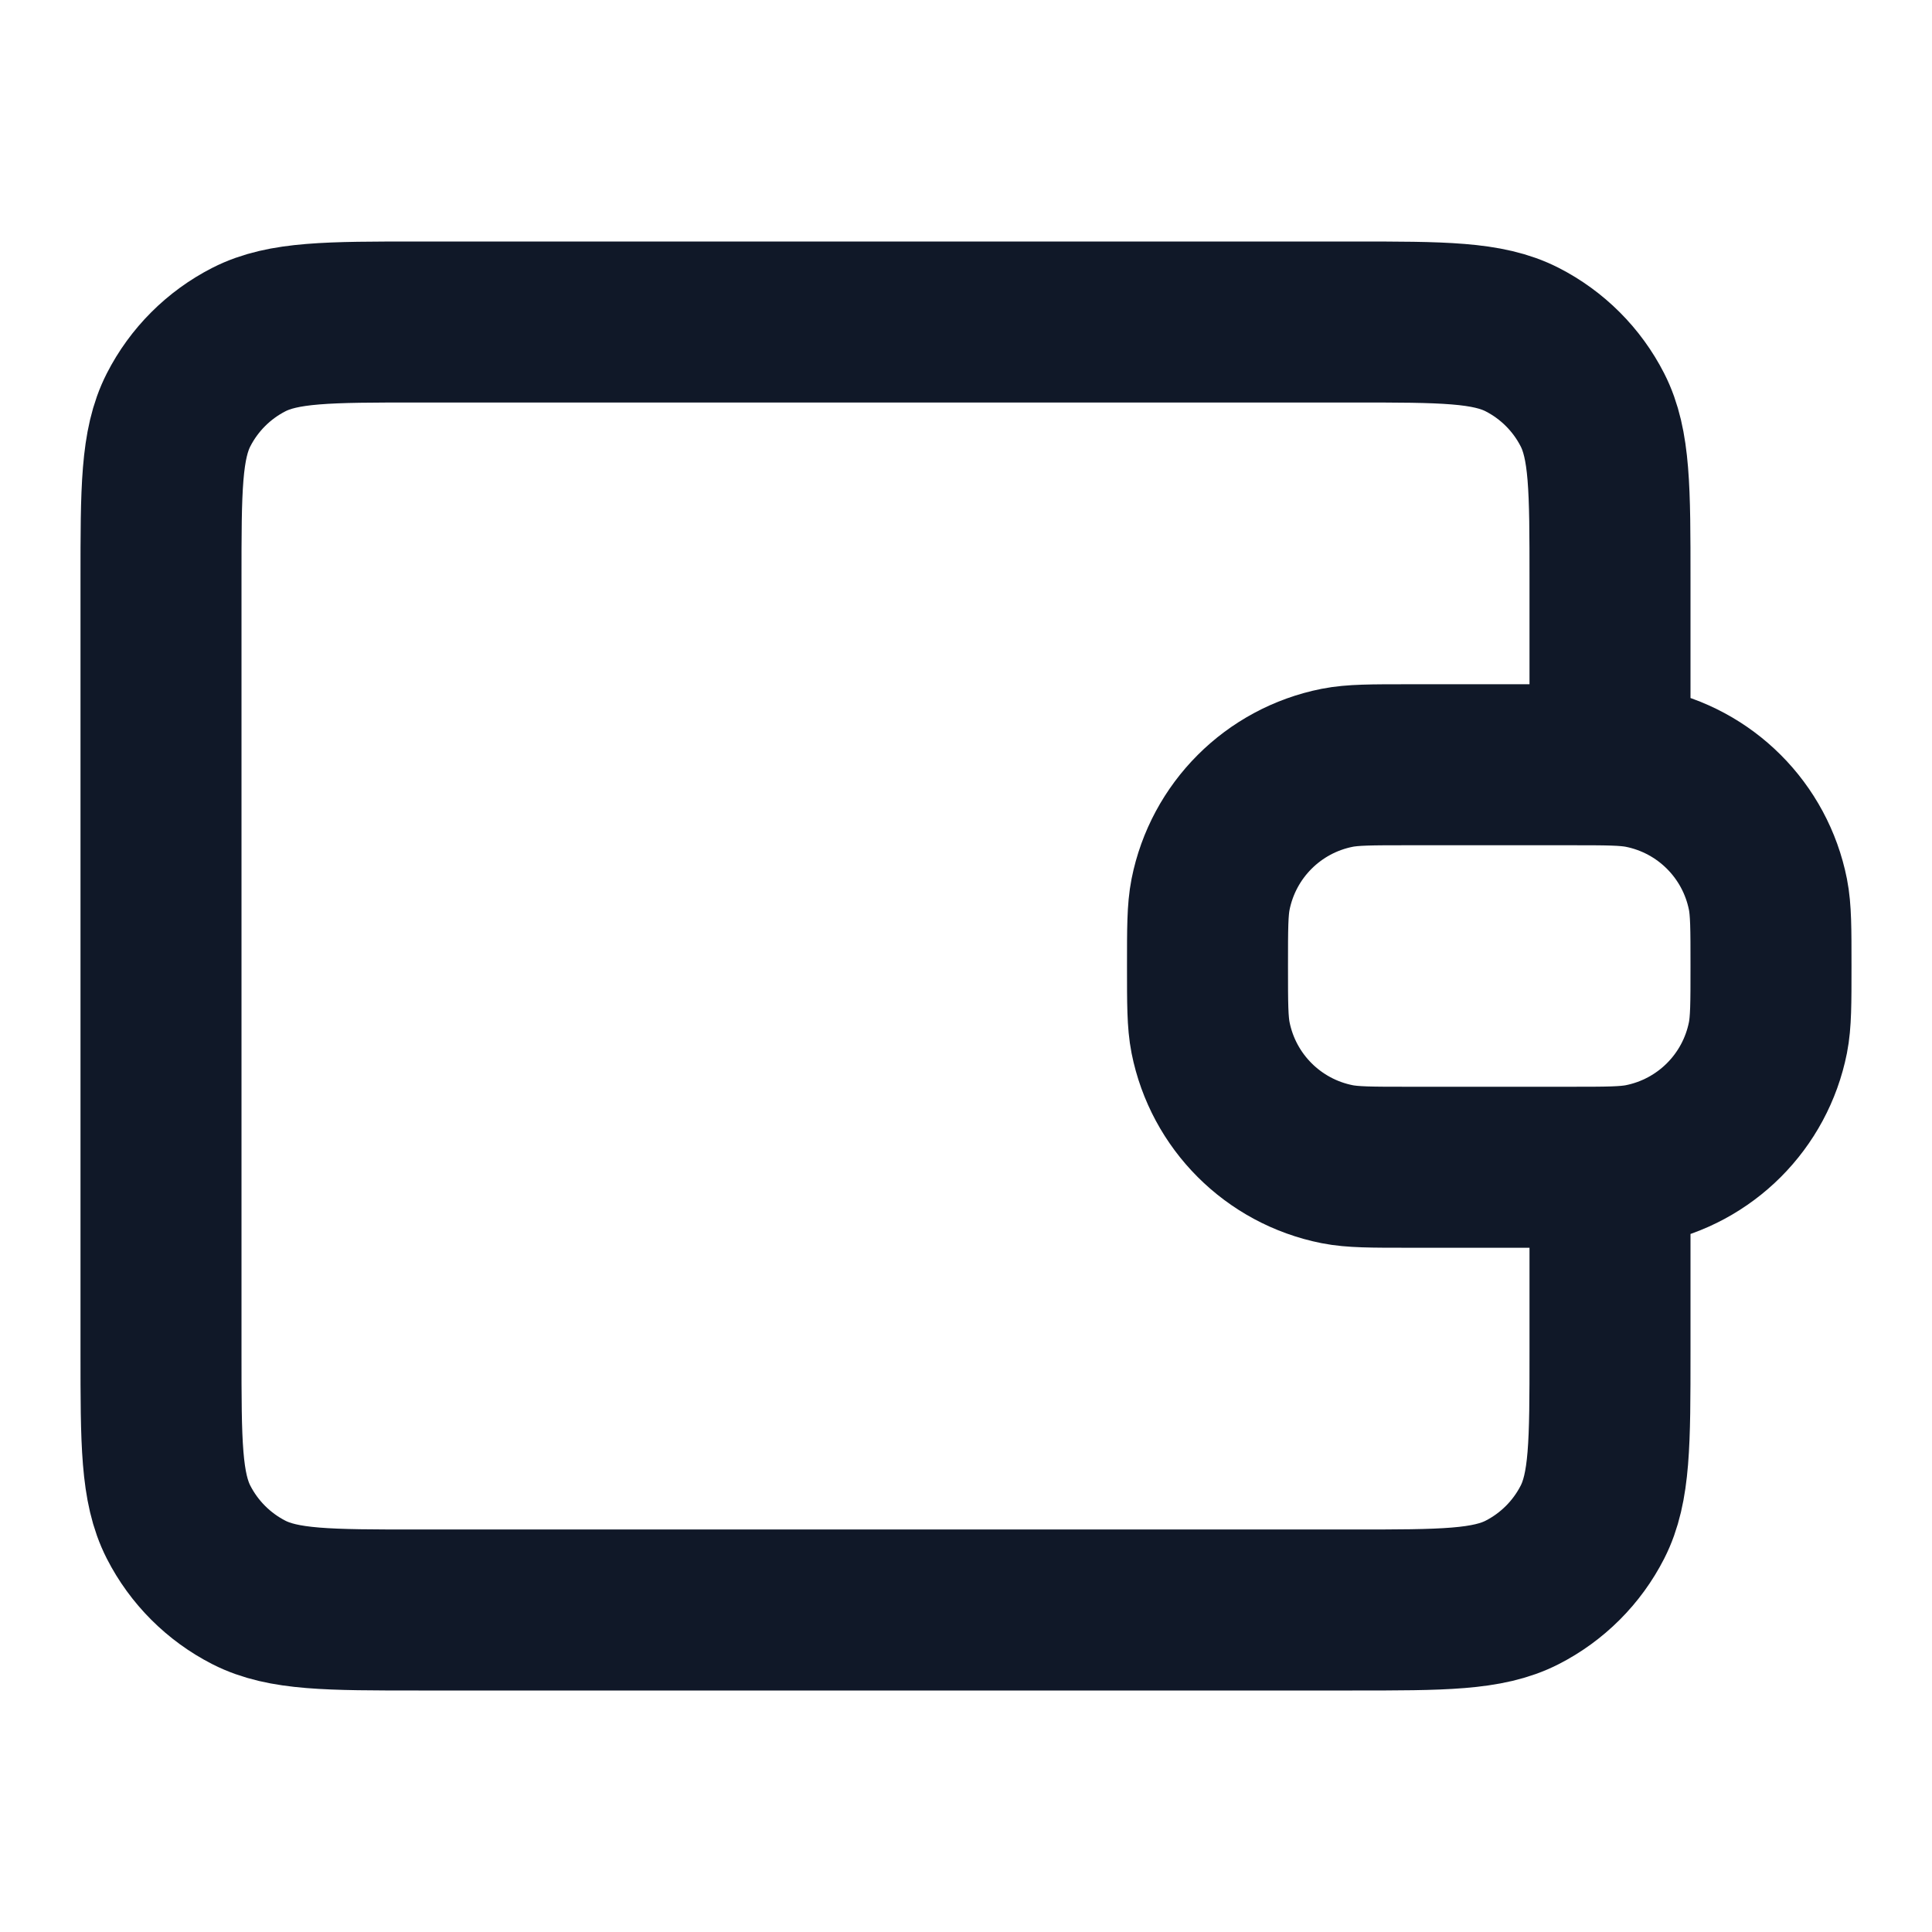
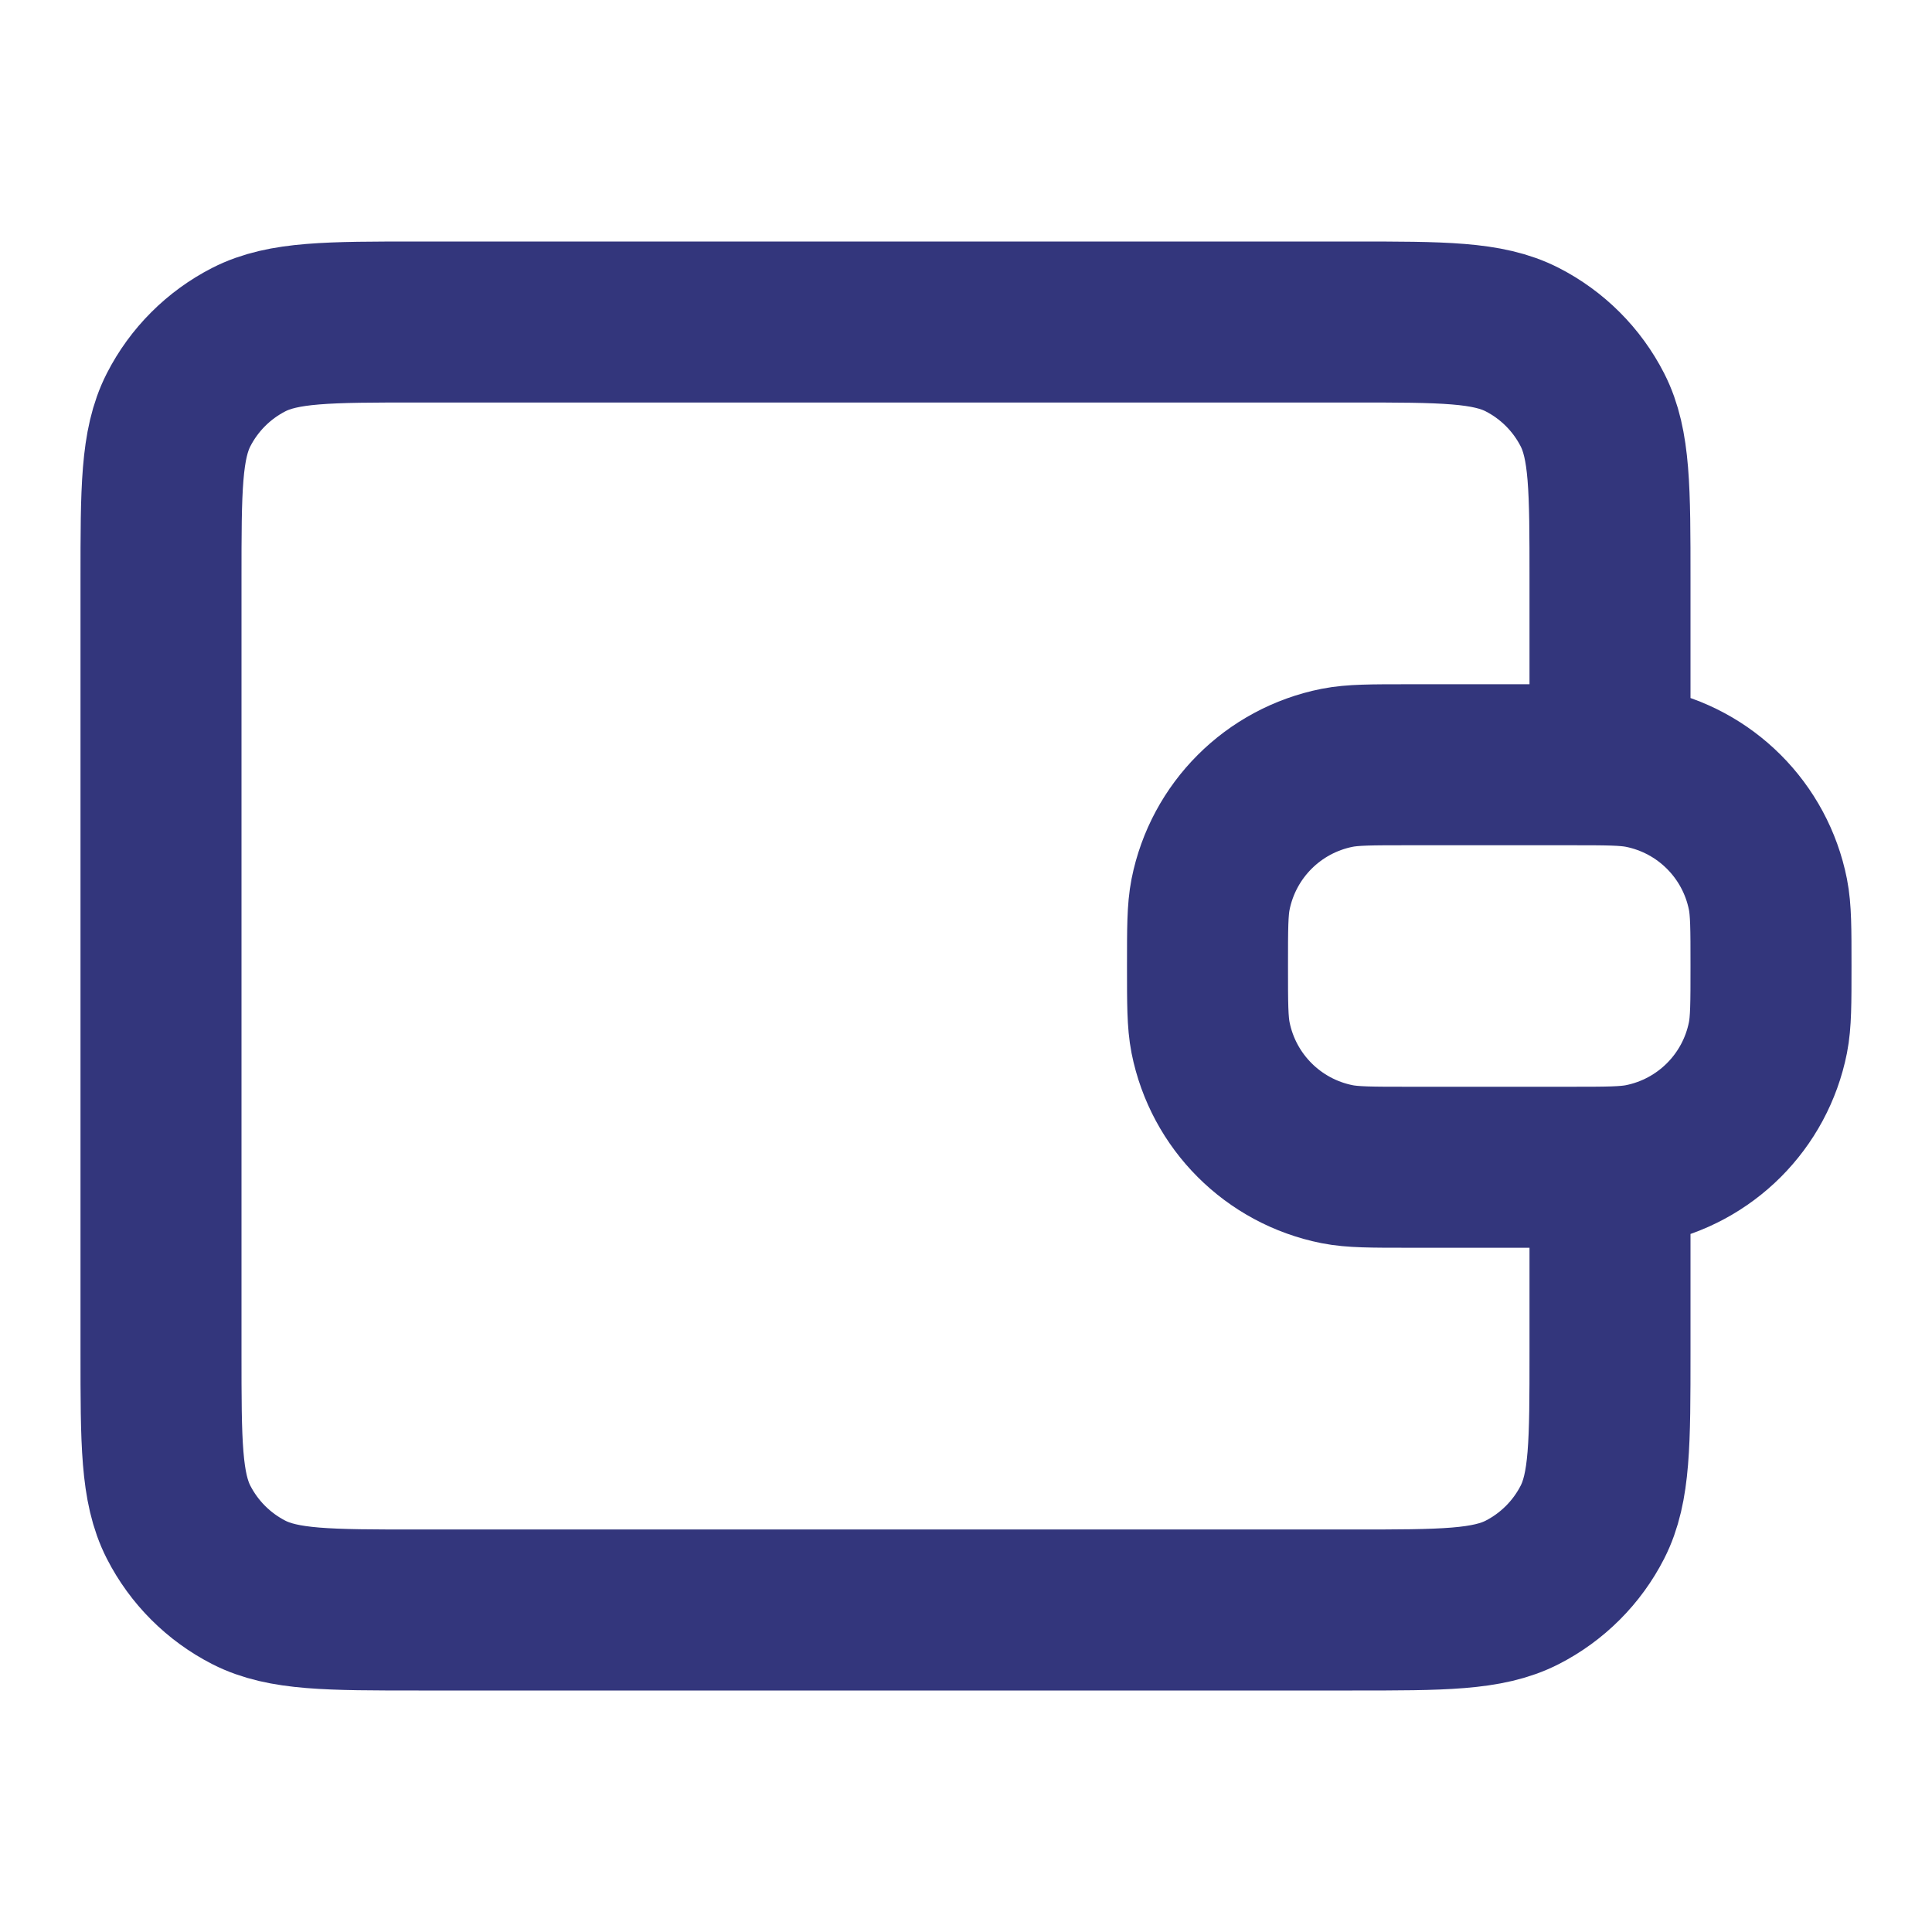
<svg xmlns="http://www.w3.org/2000/svg" width="24" height="24" viewBox="0 0 24 24" fill="none">
  <g id="wallet-04">
-     <path id="Icon" d="M20 9.5V7.2C20 6.08 20 5.52 19.782 5.092C19.59 4.716 19.284 4.41 18.908 4.218C18.48 4 17.92 4 16.8 4H5.2C4.08 4 3.52 4 3.092 4.218C2.716 4.41 2.41 4.716 2.218 5.092C2 5.52 2 6.08 2 7.2V16.8C2 17.92 2 18.48 2.218 18.908C2.41 19.284 2.716 19.59 3.092 19.782C3.52 20 4.08 20 5.2 20L16.8 20C17.92 20 18.48 20 18.908 19.782C19.284 19.59 19.59 19.284 19.782 18.908C20 18.48 20 17.92 20 16.8V14.5M15 12C15 11.535 15 11.303 15.038 11.11C15.196 10.316 15.816 9.696 16.61 9.538C16.803 9.5 17.035 9.5 17.5 9.5H19.5C19.965 9.5 20.197 9.5 20.39 9.538C21.184 9.696 21.804 10.316 21.962 11.11C22 11.303 22 11.535 22 12C22 12.465 22 12.697 21.962 12.89C21.804 13.684 21.184 14.304 20.39 14.462C20.197 14.5 19.965 14.5 19.5 14.5H17.5C17.035 14.5 16.803 14.5 16.61 14.462C15.816 14.304 15.196 13.684 15.038 12.89C15 12.697 15 12.465 15 12Z" stroke="#101828" stroke-width="2" stroke-linecap="round" stroke-linejoin="round" />
+     <path id="Icon" d="M20 9.5V7.2C20 6.08 20 5.52 19.782 5.092C19.59 4.716 19.284 4.41 18.908 4.218C18.48 4 17.92 4 16.8 4H5.2C4.08 4 3.52 4 3.092 4.218C2.716 4.41 2.41 4.716 2.218 5.092C2 5.52 2 6.08 2 7.2V16.8C2 17.92 2 18.48 2.218 18.908C2.41 19.284 2.716 19.59 3.092 19.782C3.52 20 4.08 20 5.2 20L16.8 20C17.92 20 18.48 20 18.908 19.782C19.284 19.59 19.59 19.284 19.782 18.908C20 18.48 20 17.92 20 16.8V14.5M15 12C15 11.535 15 11.303 15.038 11.11C15.196 10.316 15.816 9.696 16.61 9.538C16.803 9.5 17.035 9.5 17.5 9.5H19.5C19.965 9.5 20.197 9.5 20.39 9.538C21.184 9.696 21.804 10.316 21.962 11.11C22 11.303 22 11.535 22 12C22 12.465 22 12.697 21.962 12.89C21.804 13.684 21.184 14.304 20.39 14.462C20.197 14.5 19.965 14.5 19.5 14.5H17.5C17.035 14.5 16.803 14.5 16.61 14.462C15.816 14.304 15.196 13.684 15.038 12.89C15 12.697 15 12.465 15 12Z" stroke="rgb(51, 54, 124)" stroke-width="2" stroke-linecap="round" stroke-linejoin="round" />
  </g>
</svg>
